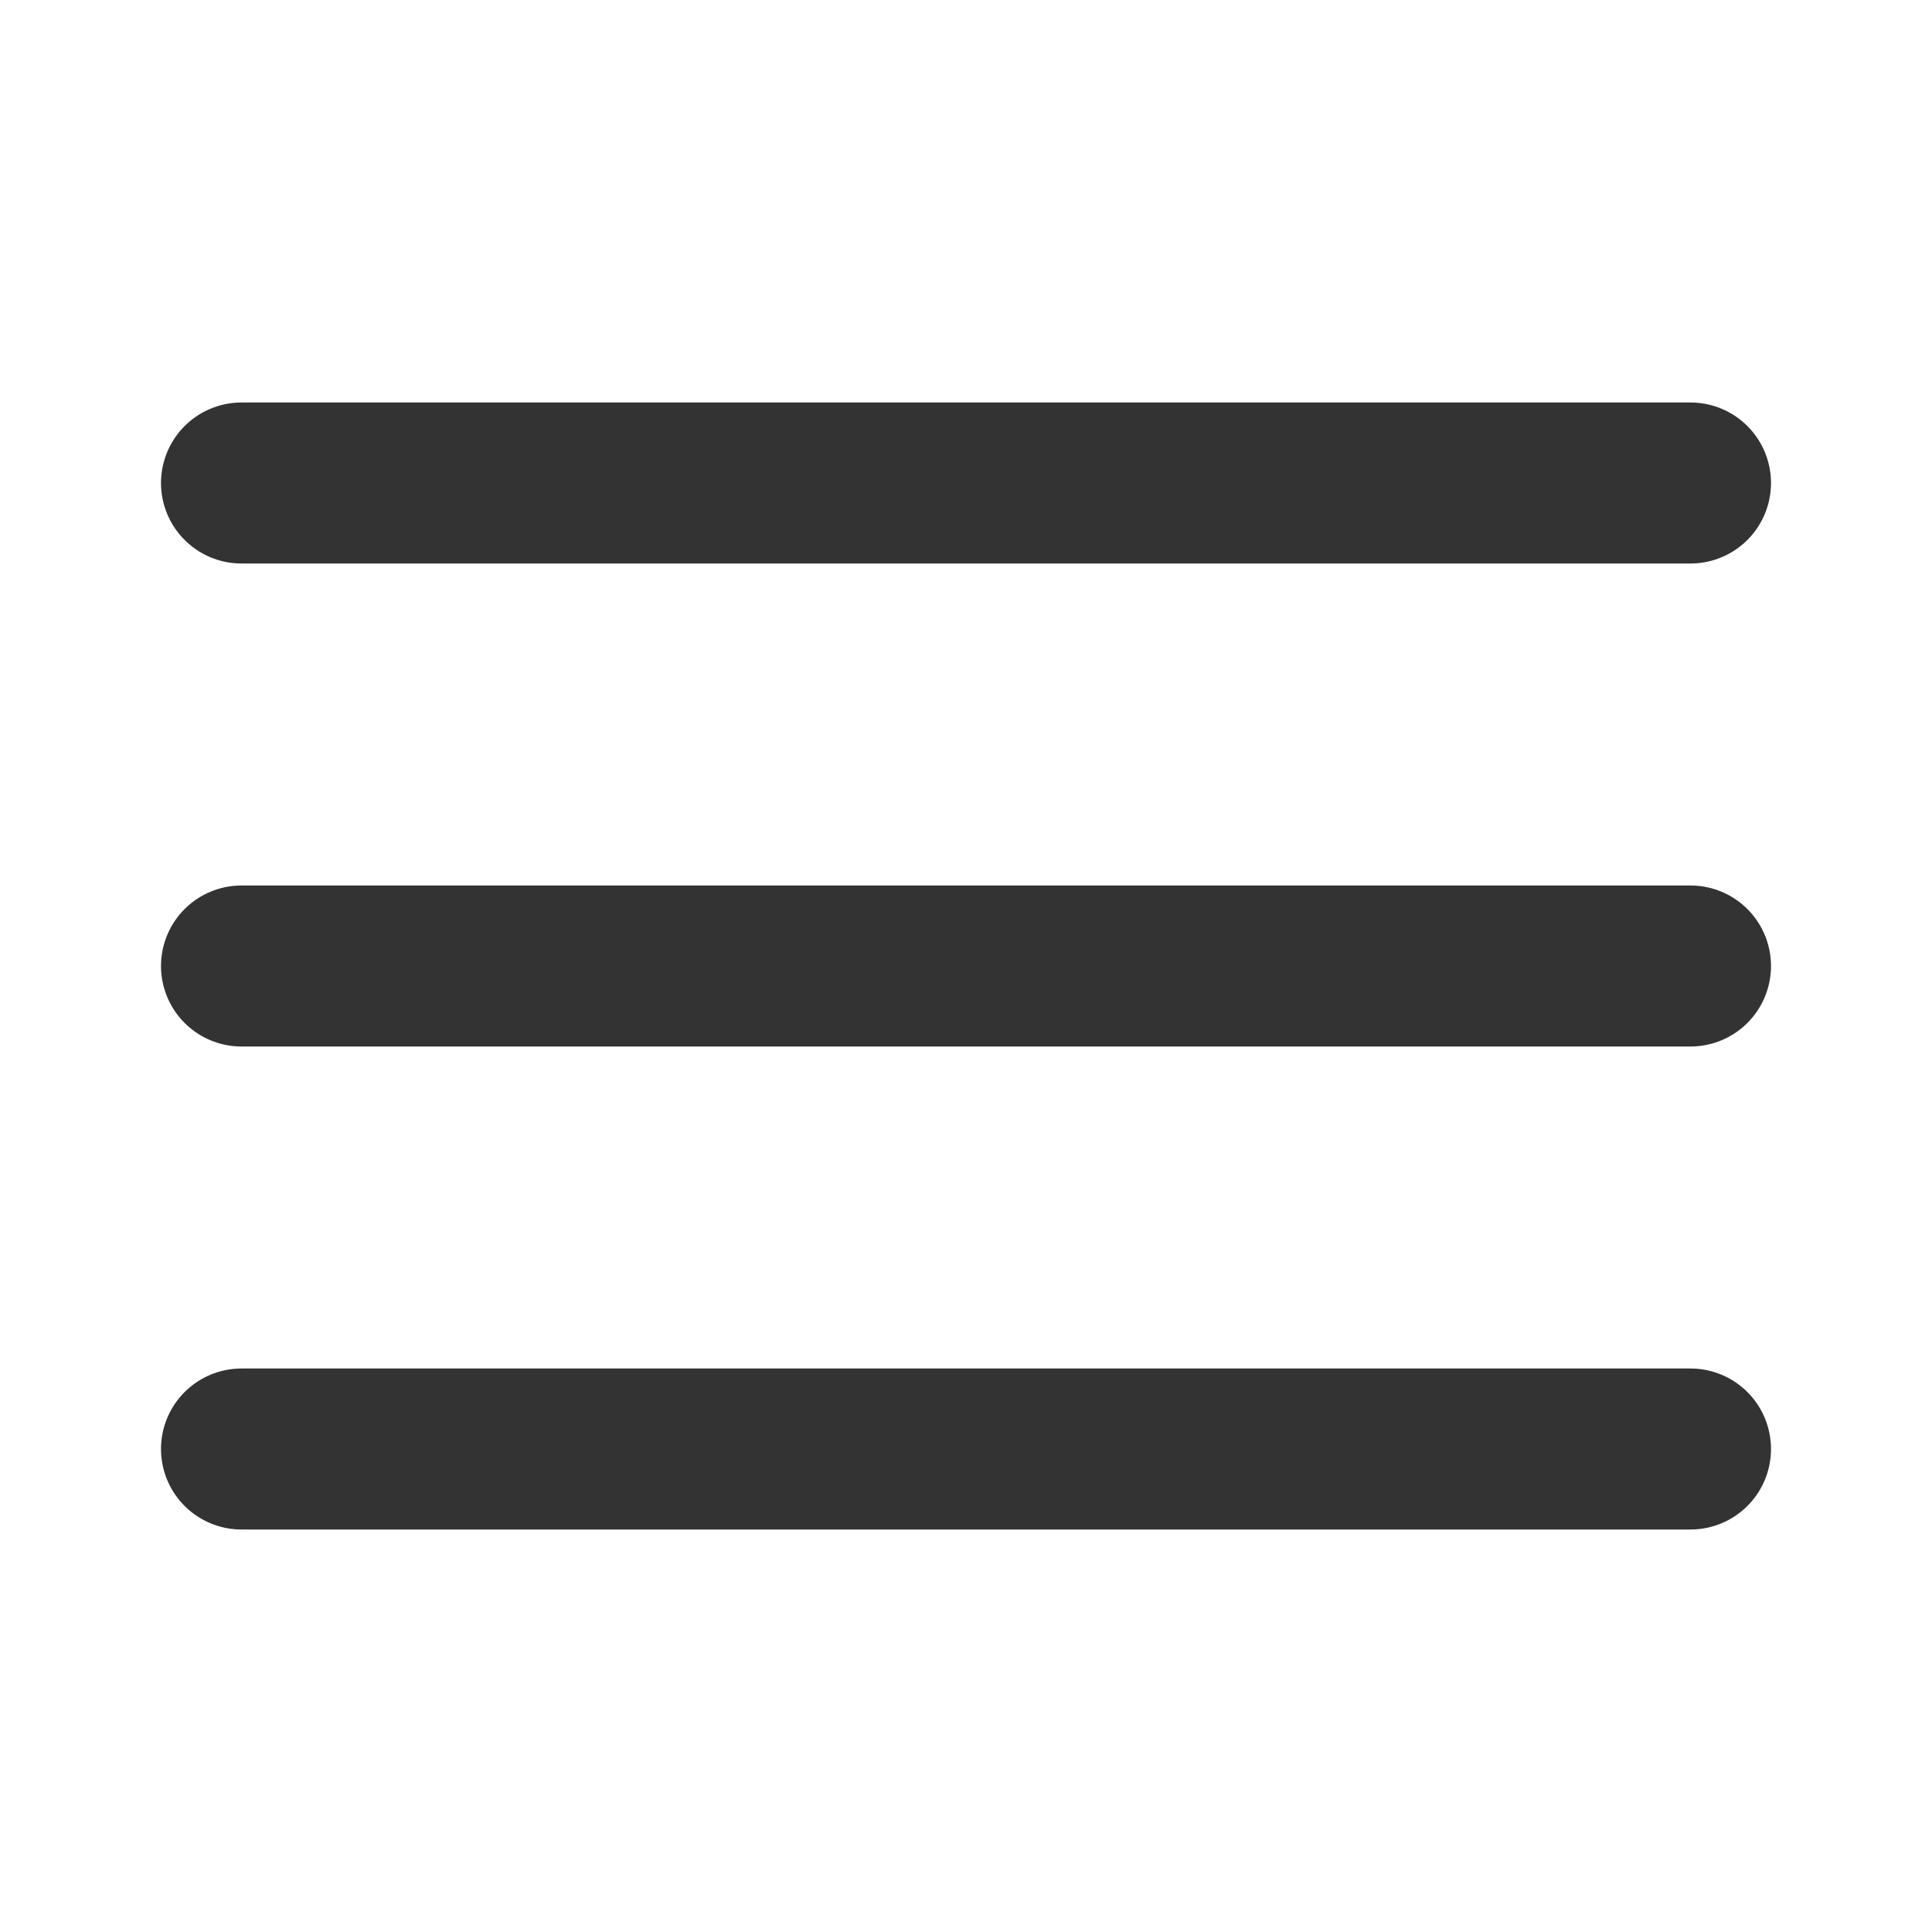
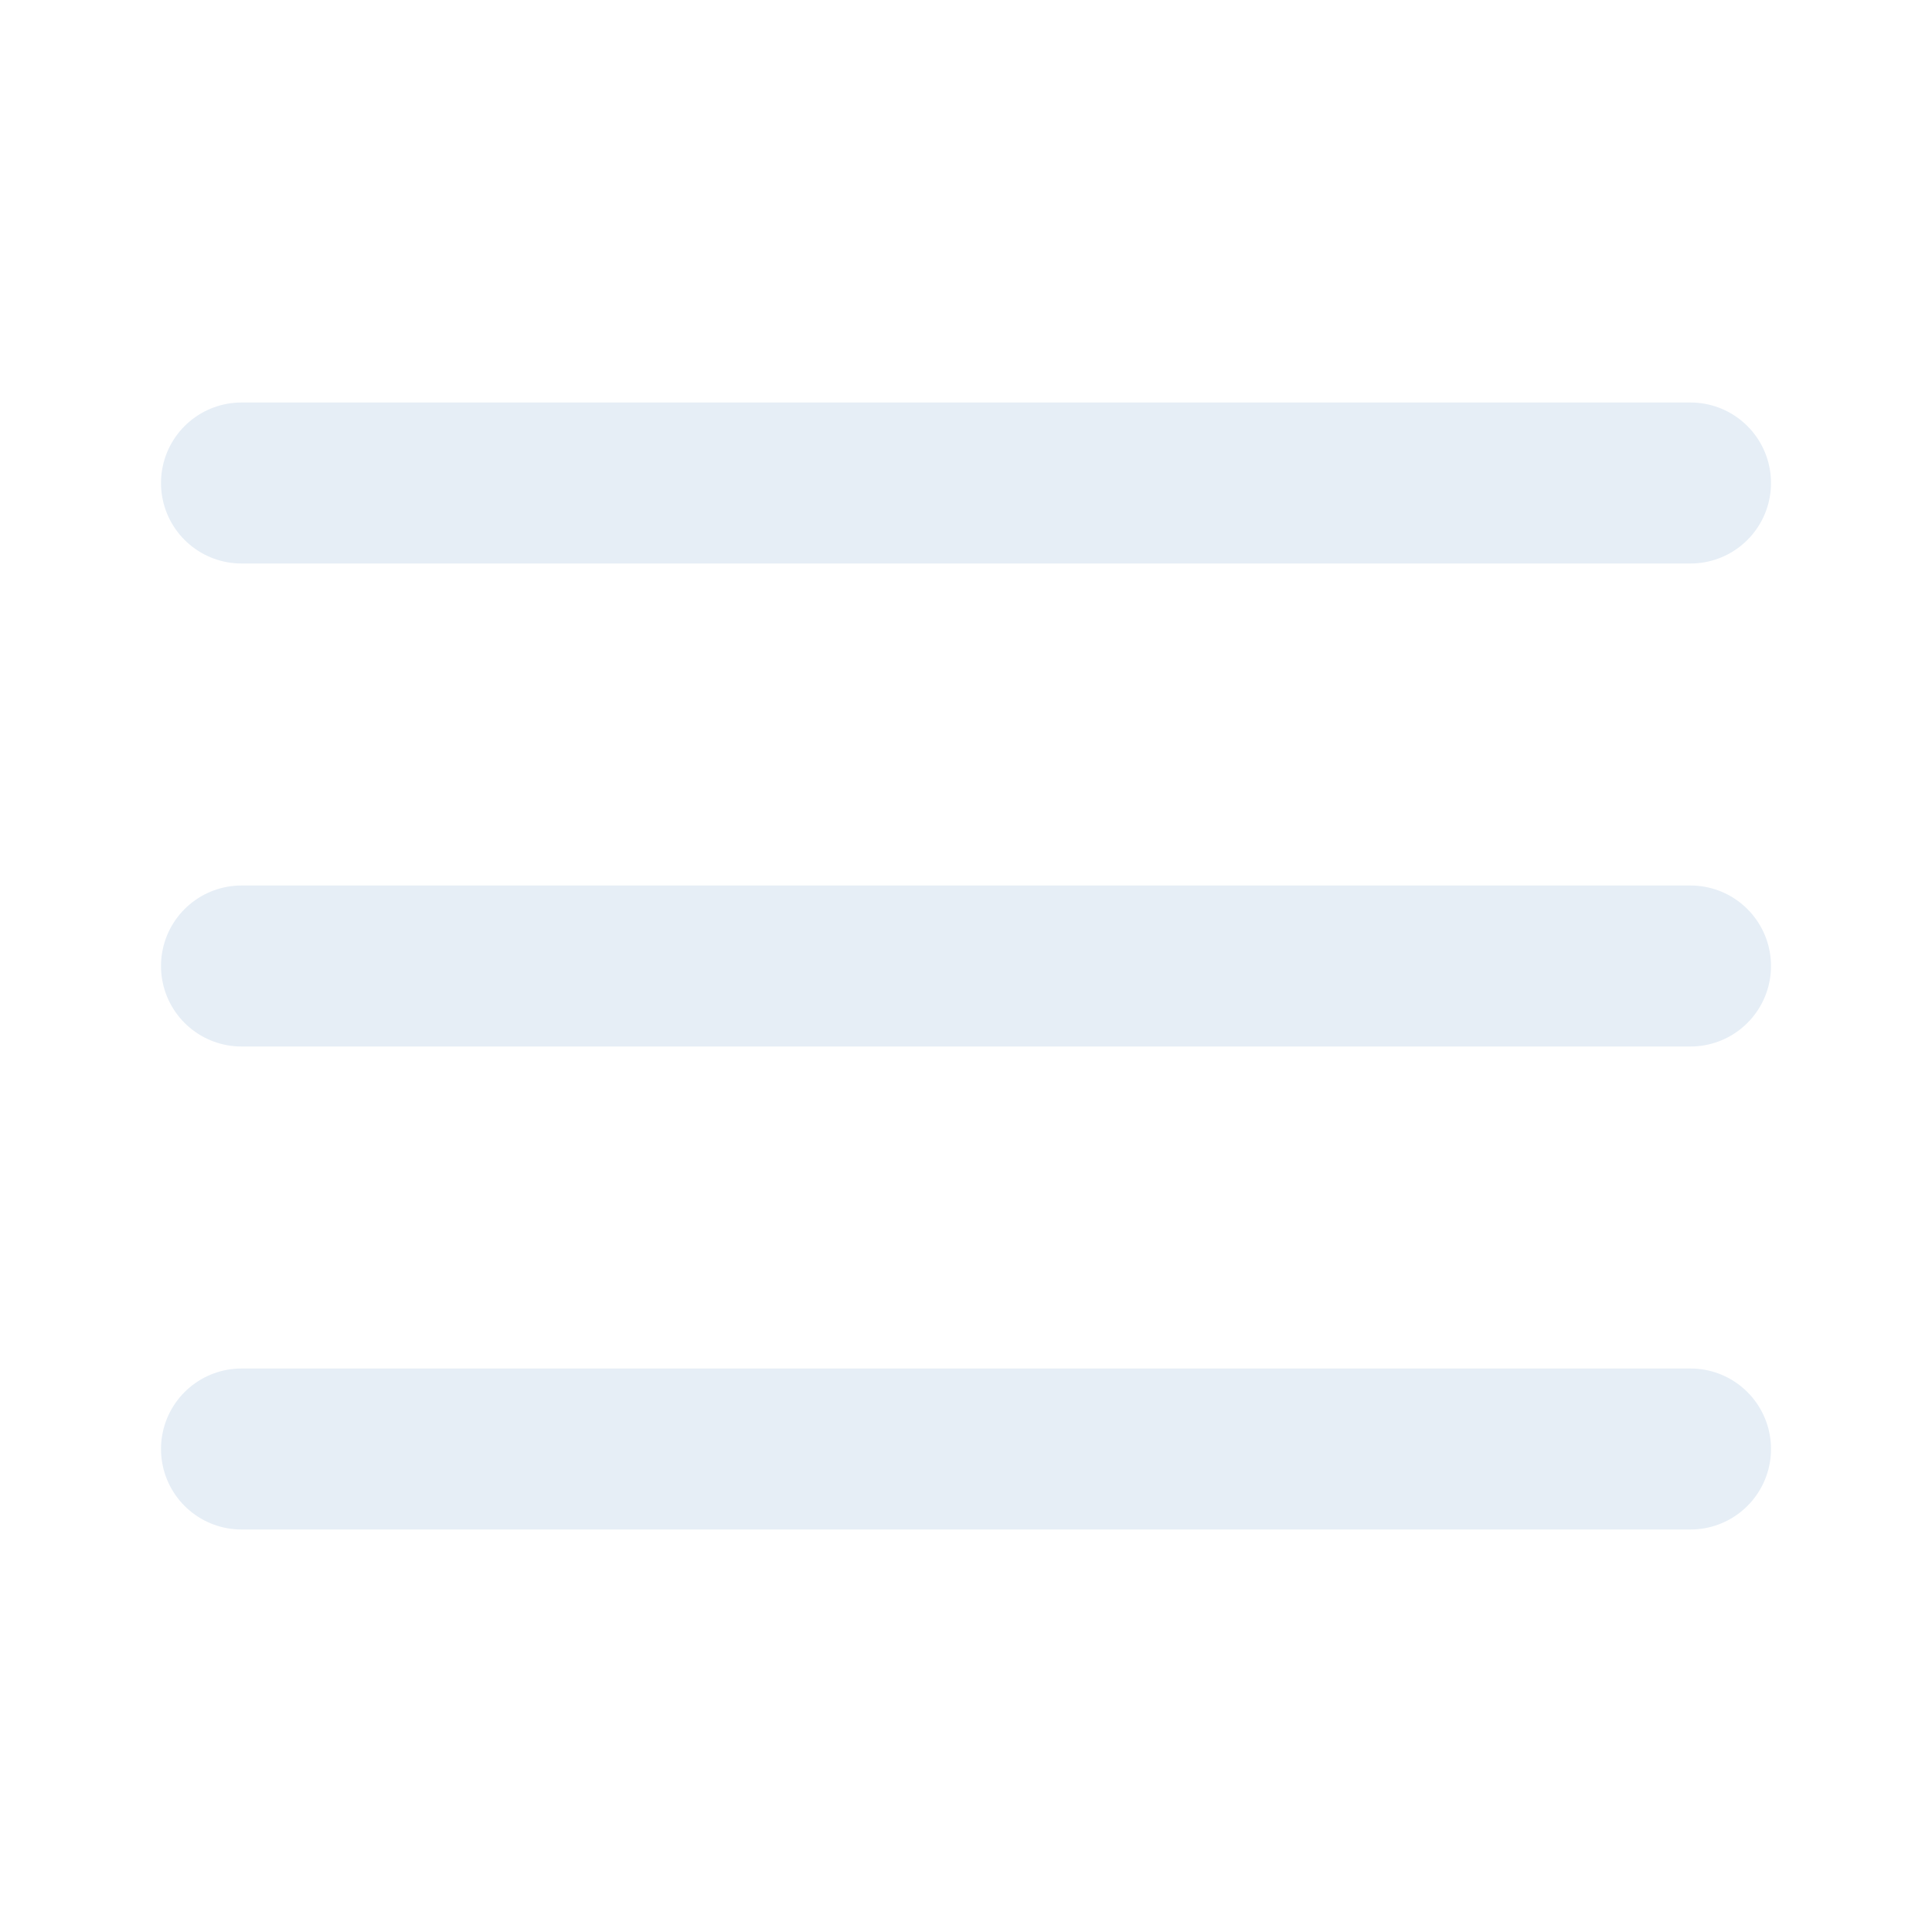
- <svg xmlns="http://www.w3.org/2000/svg" width="24" height="24" viewBox="0 0 24 24" fill="none" stroke="#333" stroke-width="2" stroke-linecap="round" stroke-linejoin="round" class="feather feather-menu">
+ <svg xmlns="http://www.w3.org/2000/svg" width="24" height="24" viewBox="0 0 24 24" fill="none" stroke="#e6eef6" stroke-width="2" stroke-linecap="round" stroke-linejoin="round" class="feather feather-menu">
  <line x1="3" y1="12" x2="21" y2="12" />
  <line x1="3" y1="6" x2="21" y2="6" />
  <line x1="3" y1="18" x2="21" y2="18" />
</svg>
